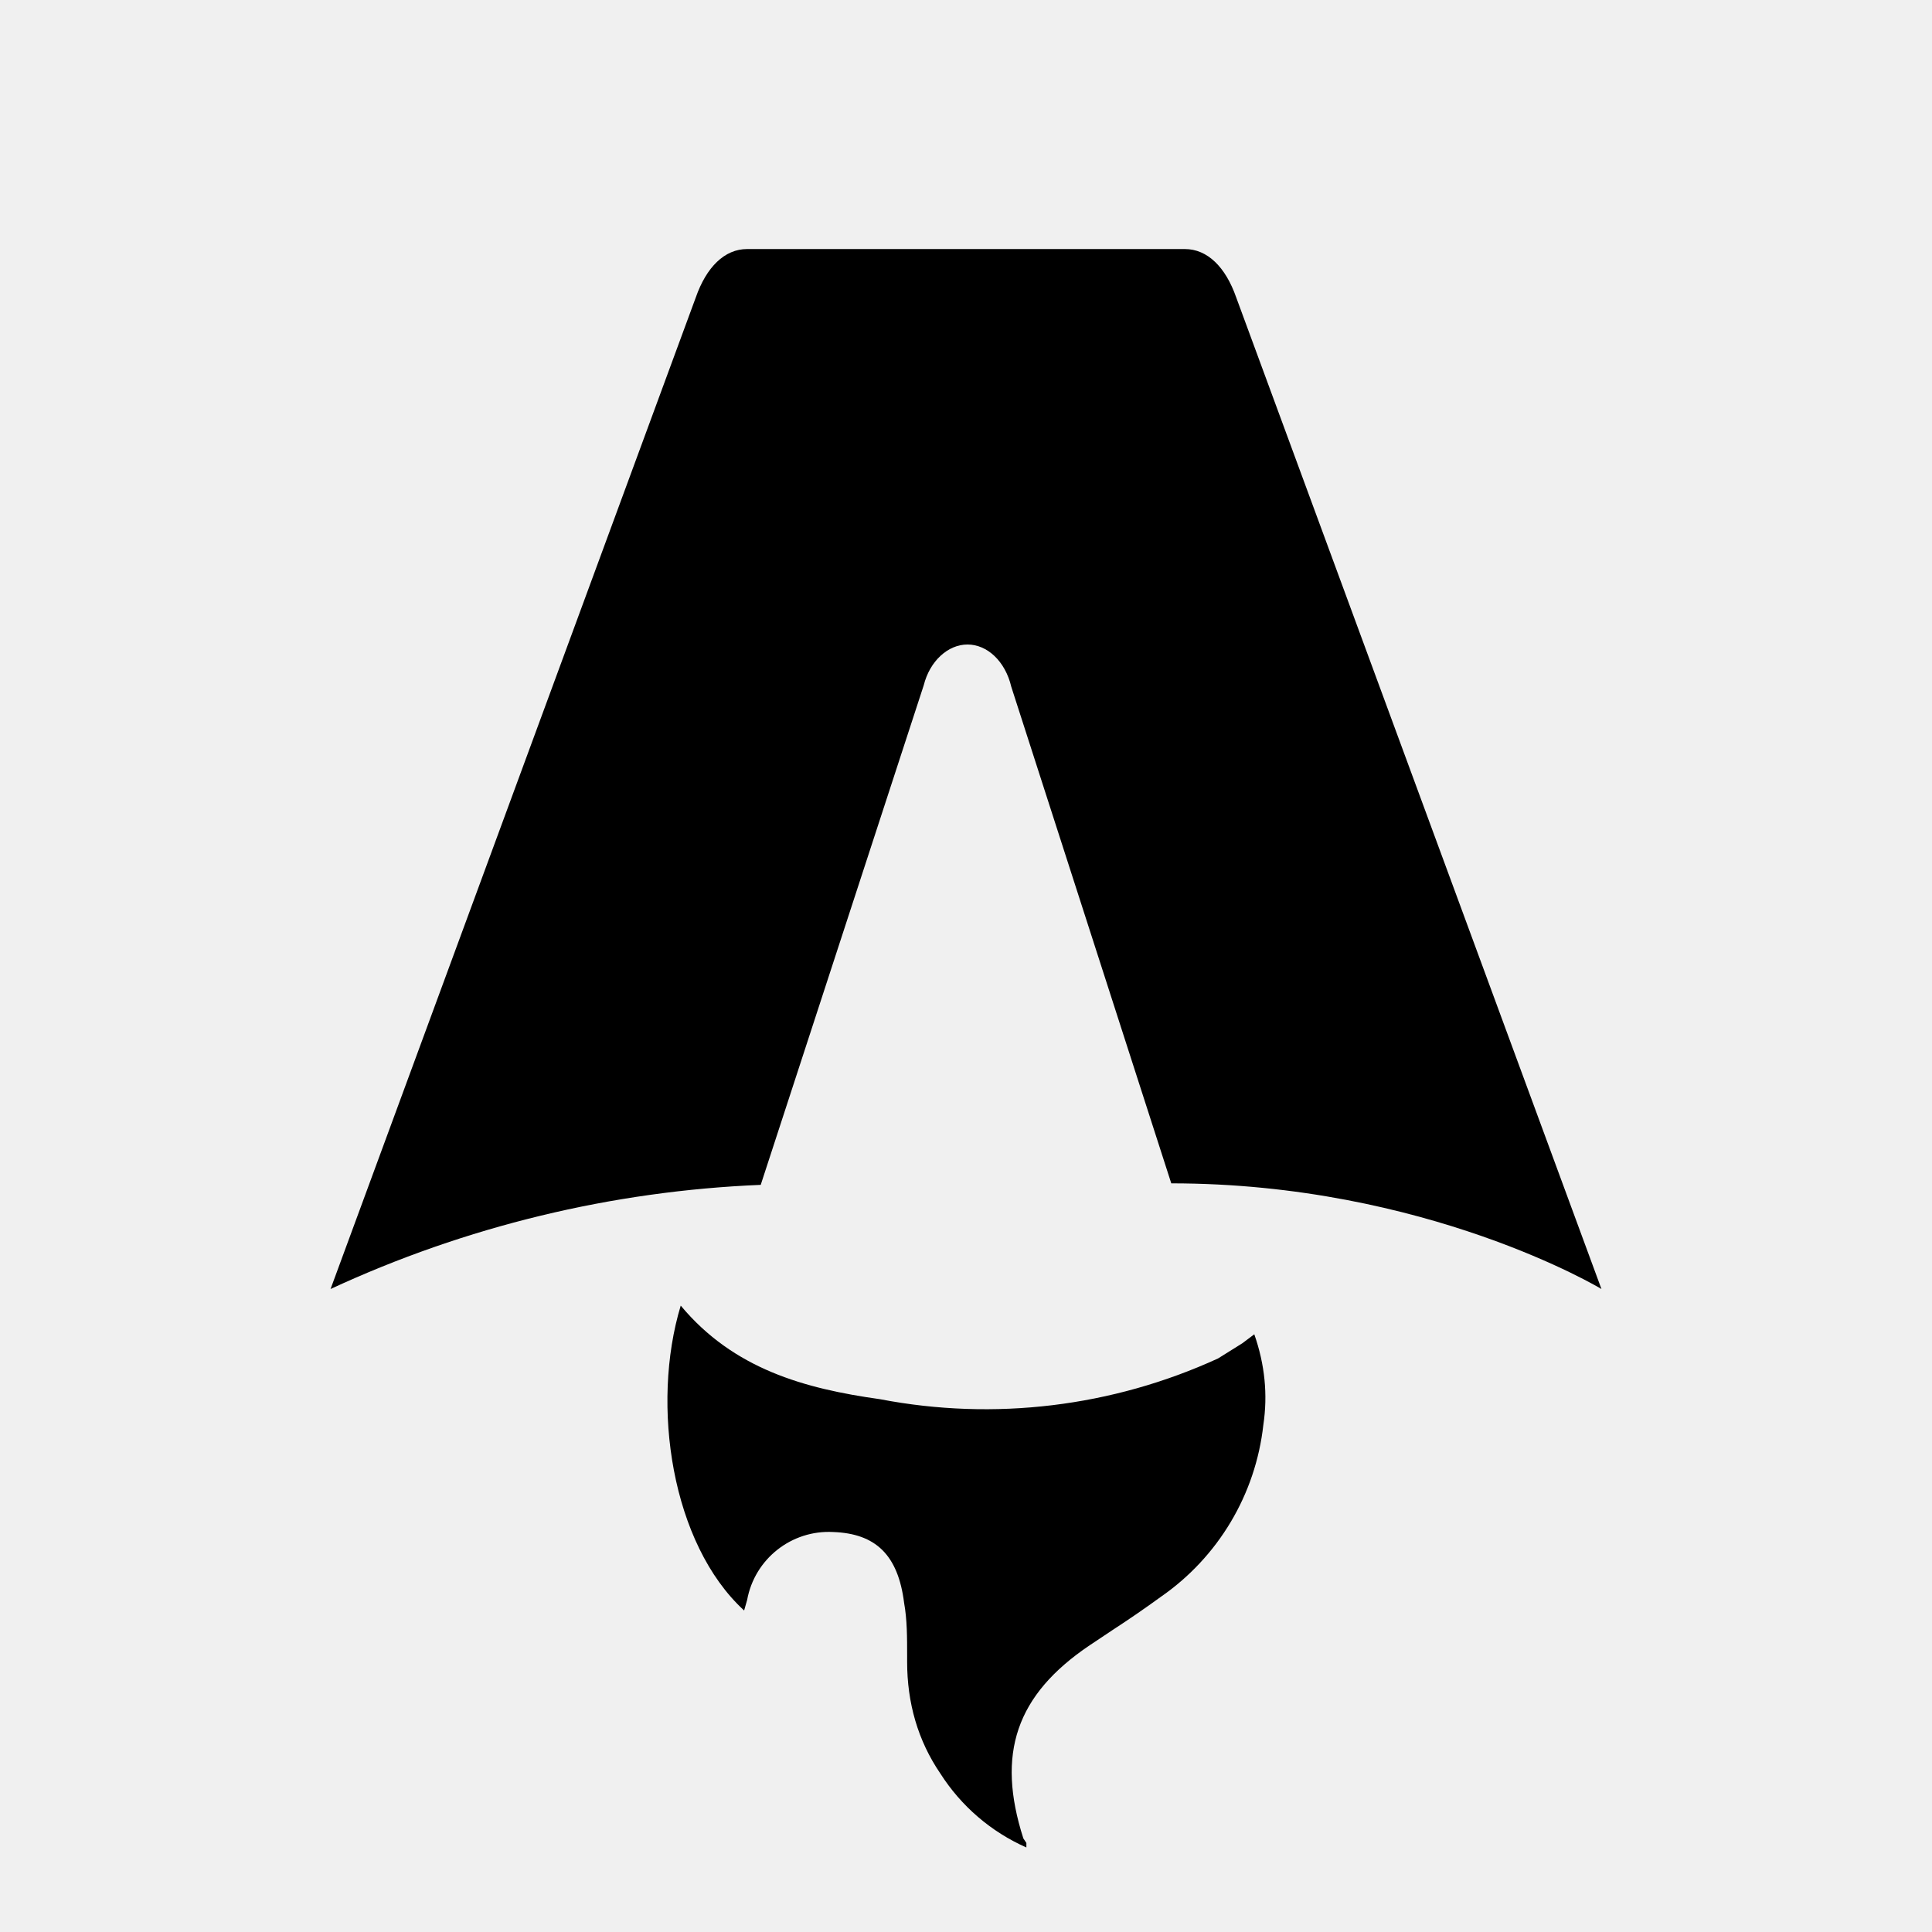
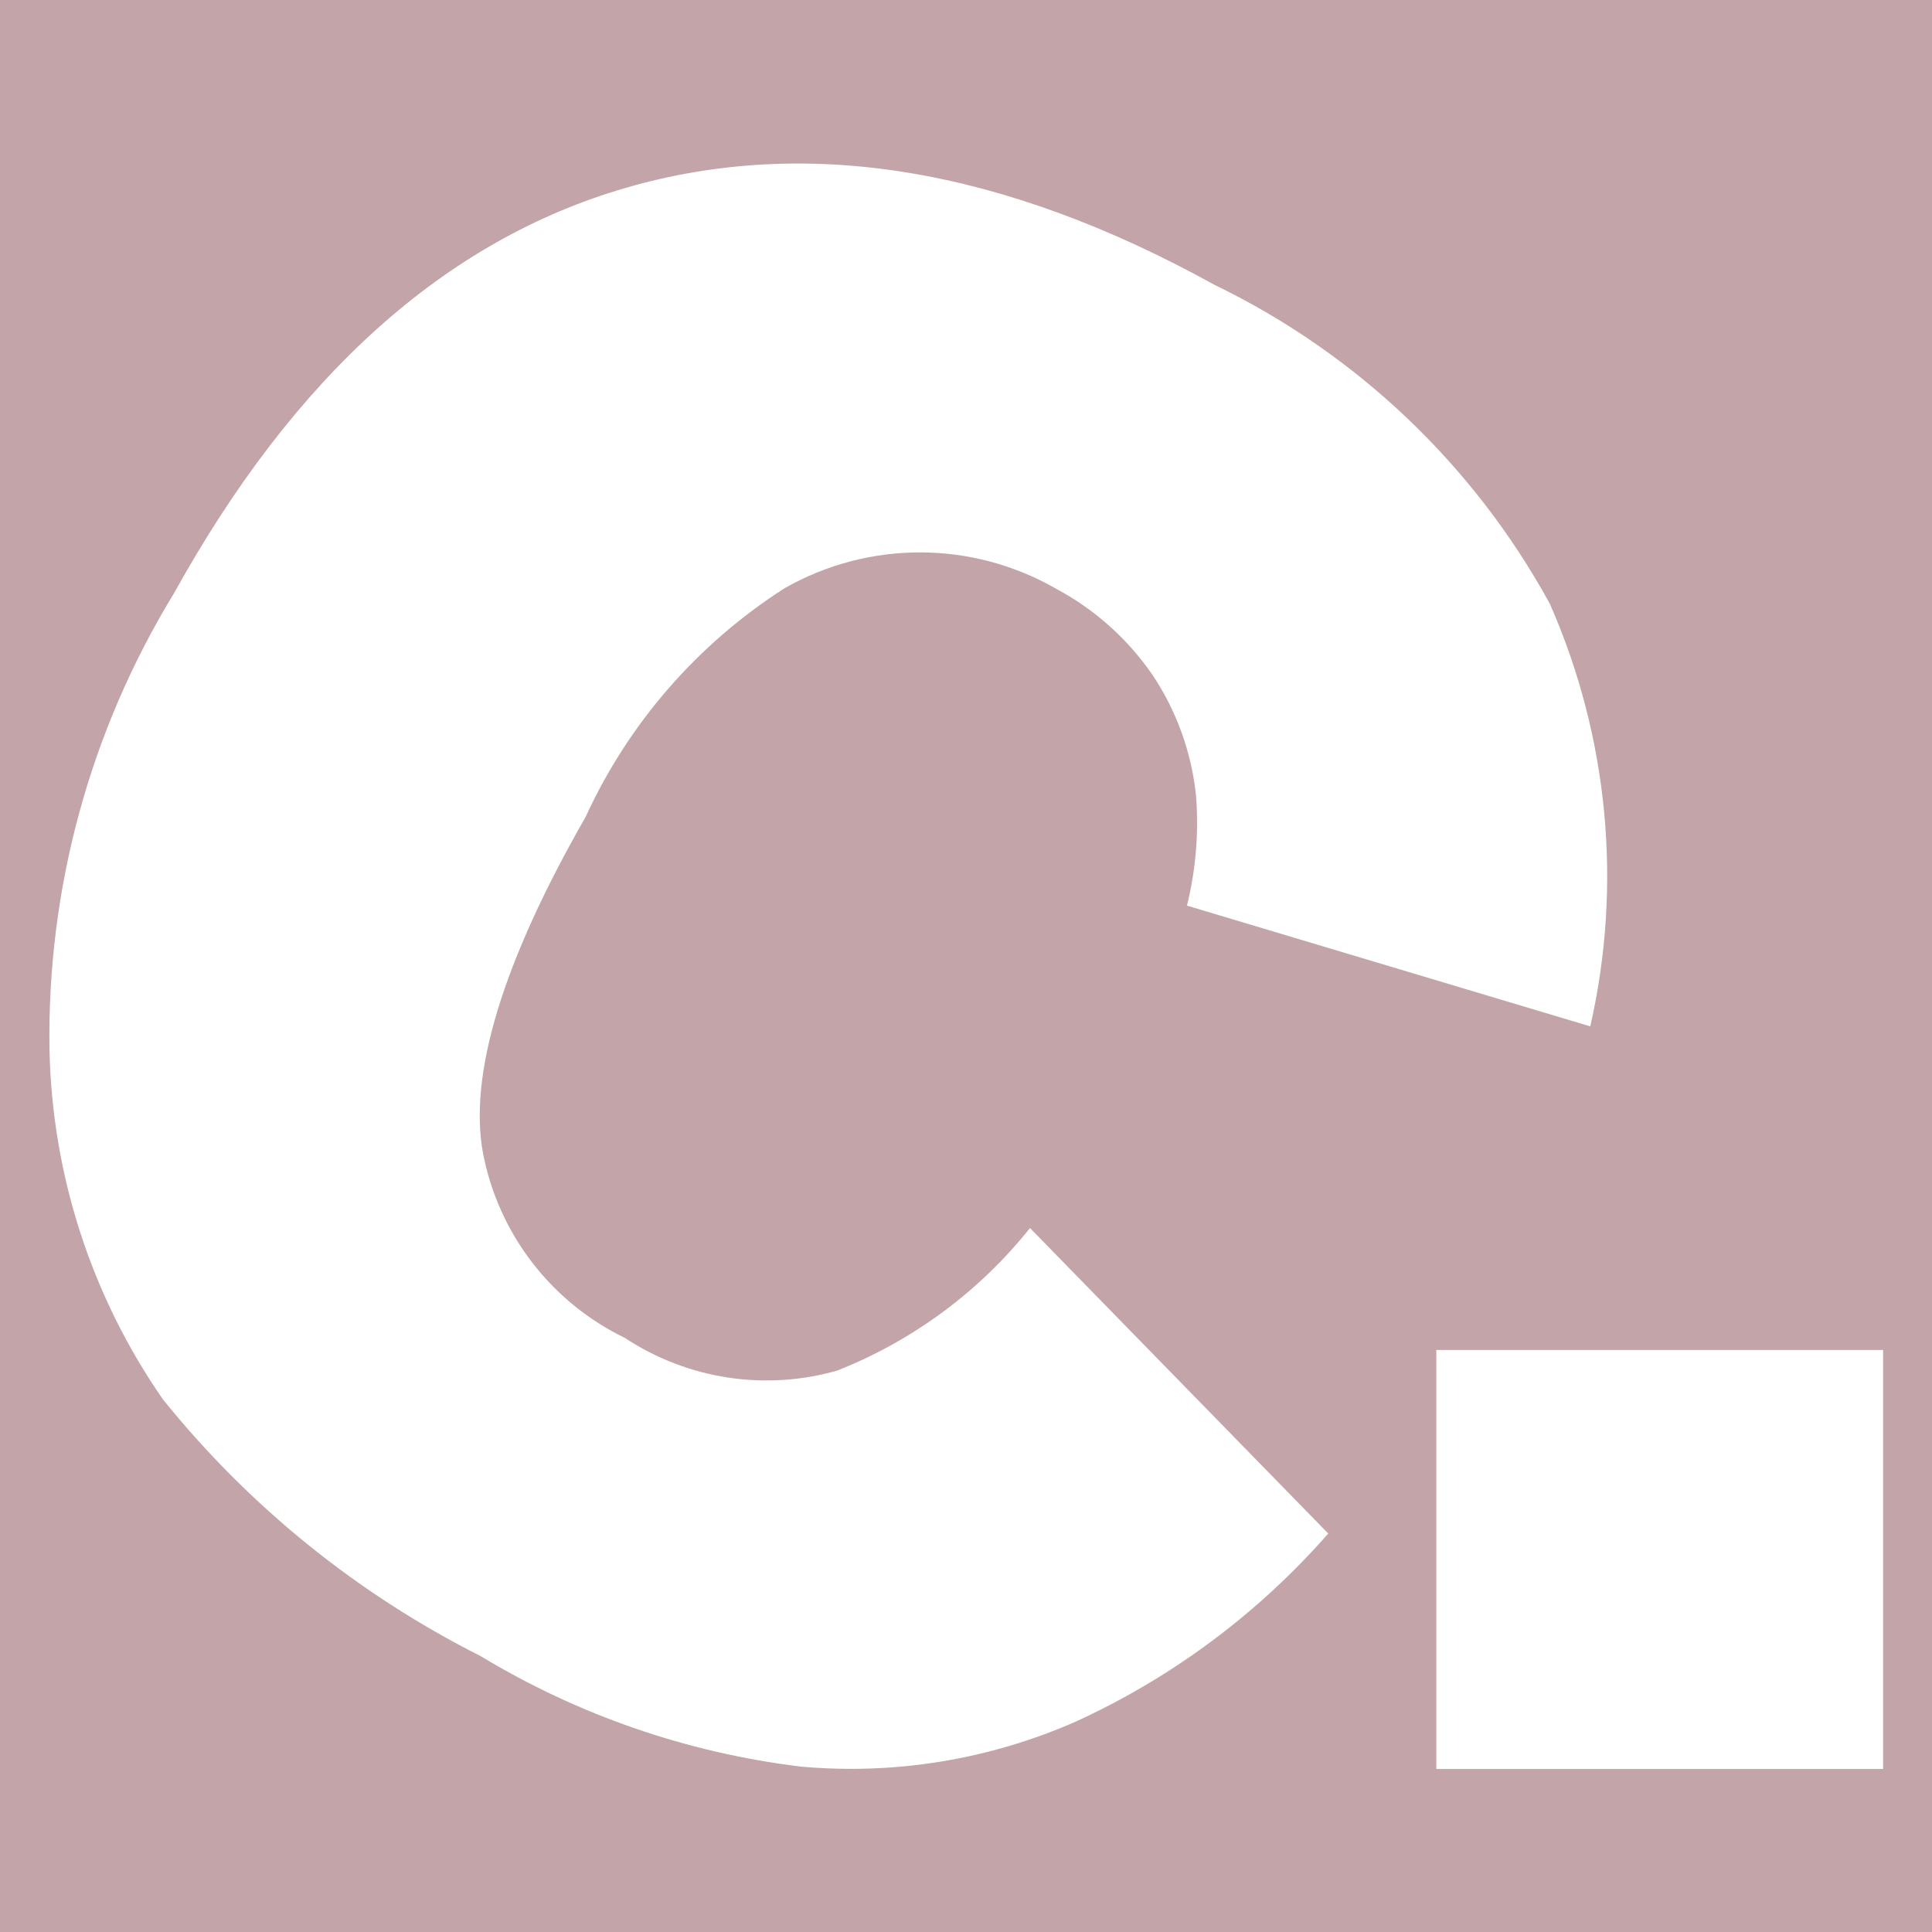
- <svg xmlns="http://www.w3.org/2000/svg" fill="none" viewBox="0 0 128 128">
-   <path d="M50.4 78.5a75.1 75.1 0 0 0-28.5 6.9l24.2-65.7c.7-2 1.9-3.2 3.4-3.2h29c1.5 0 2.7 1.2 3.4 3.2l24.2 65.7s-11.6-7-28.5-7L67 45.5c-.4-1.7-1.6-2.8-2.9-2.8-1.3 0-2.5 1.1-2.9 2.7L50.4 78.5Zm-1.1 28.2Zm-4.2-20.2c-2 6.6-.6 15.8 4.2 20.2a17.5 17.5 0 0 1 .2-.7 5.5 5.5 0 0 1 5.7-4.5c2.8.1 4.3 1.5 4.7 4.7.2 1.1.2 2.3.2 3.5v.4c0 2.7.7 5.2 2.2 7.4a13 13 0 0 0 5.7 4.9v-.3l-.2-.3c-1.8-5.6-.5-9.5 4.4-12.8l1.5-1a73 73 0 0 0 3.2-2.2 16 16 0 0 0 6.8-11.4c.3-2 .1-4-.6-6l-.8.6-1.6 1a37 37 0 0 1-22.4 2.7c-5-.7-9.7-2-13.2-6.2Z" />
-   <style>
-         path { fill: #000; }
-         @media (prefers-color-scheme: dark) {
-             path { fill: #FFF; }
-         }
-     </style>
+ <svg xmlns="http://www.w3.org/2000/svg" viewBox="0 0 32 32">
+   <defs>
+     <style>.cls-1{fill:#c3a4a9;}.cls-2{fill:#fff;}</style>
+   </defs>
+   <g id="Capa_2" data-name="Capa 2">
+     <g id="Capa_1-2" data-name="Capa 1">
+       <rect class="cls-1" width="32" height="32" />
+       <path class="cls-2" d="M17.06,20.34,22,25.4a12.45,12.45,0,0,1-4.17,3.11,9.24,9.24,0,0,1-4.57.75,13.37,13.37,0,0,1-5.3-1.83A16,16,0,0,1,2.7,23.18,10.53,10.53,0,0,1,.82,17.39,14.05,14.05,0,0,1,2.88,9.83q3-5.42,7.49-6.72t9.75,1.61A12.57,12.57,0,0,1,25.67,10,11.19,11.19,0,0,1,26.34,17l-6.68-2a5.74,5.74,0,0,0,.15-1.82,4.42,4.42,0,0,0-.72-2,4.53,4.53,0,0,0-1.6-1.43A4.53,4.53,0,0,0,13,9.74a8.9,8.9,0,0,0-3.3,3.79C8.32,15.94,7.76,17.8,8,19.1a4.3,4.3,0,0,0,2.35,3.06,4.26,4.26,0,0,0,3.52.54A7.71,7.71,0,0,0,17.06,20.34Z" />
+       <path class="cls-2" d="M23.79,22.36h7.4V29.3h-7.4Z" />
+     </g>
+   </g>
</svg>
